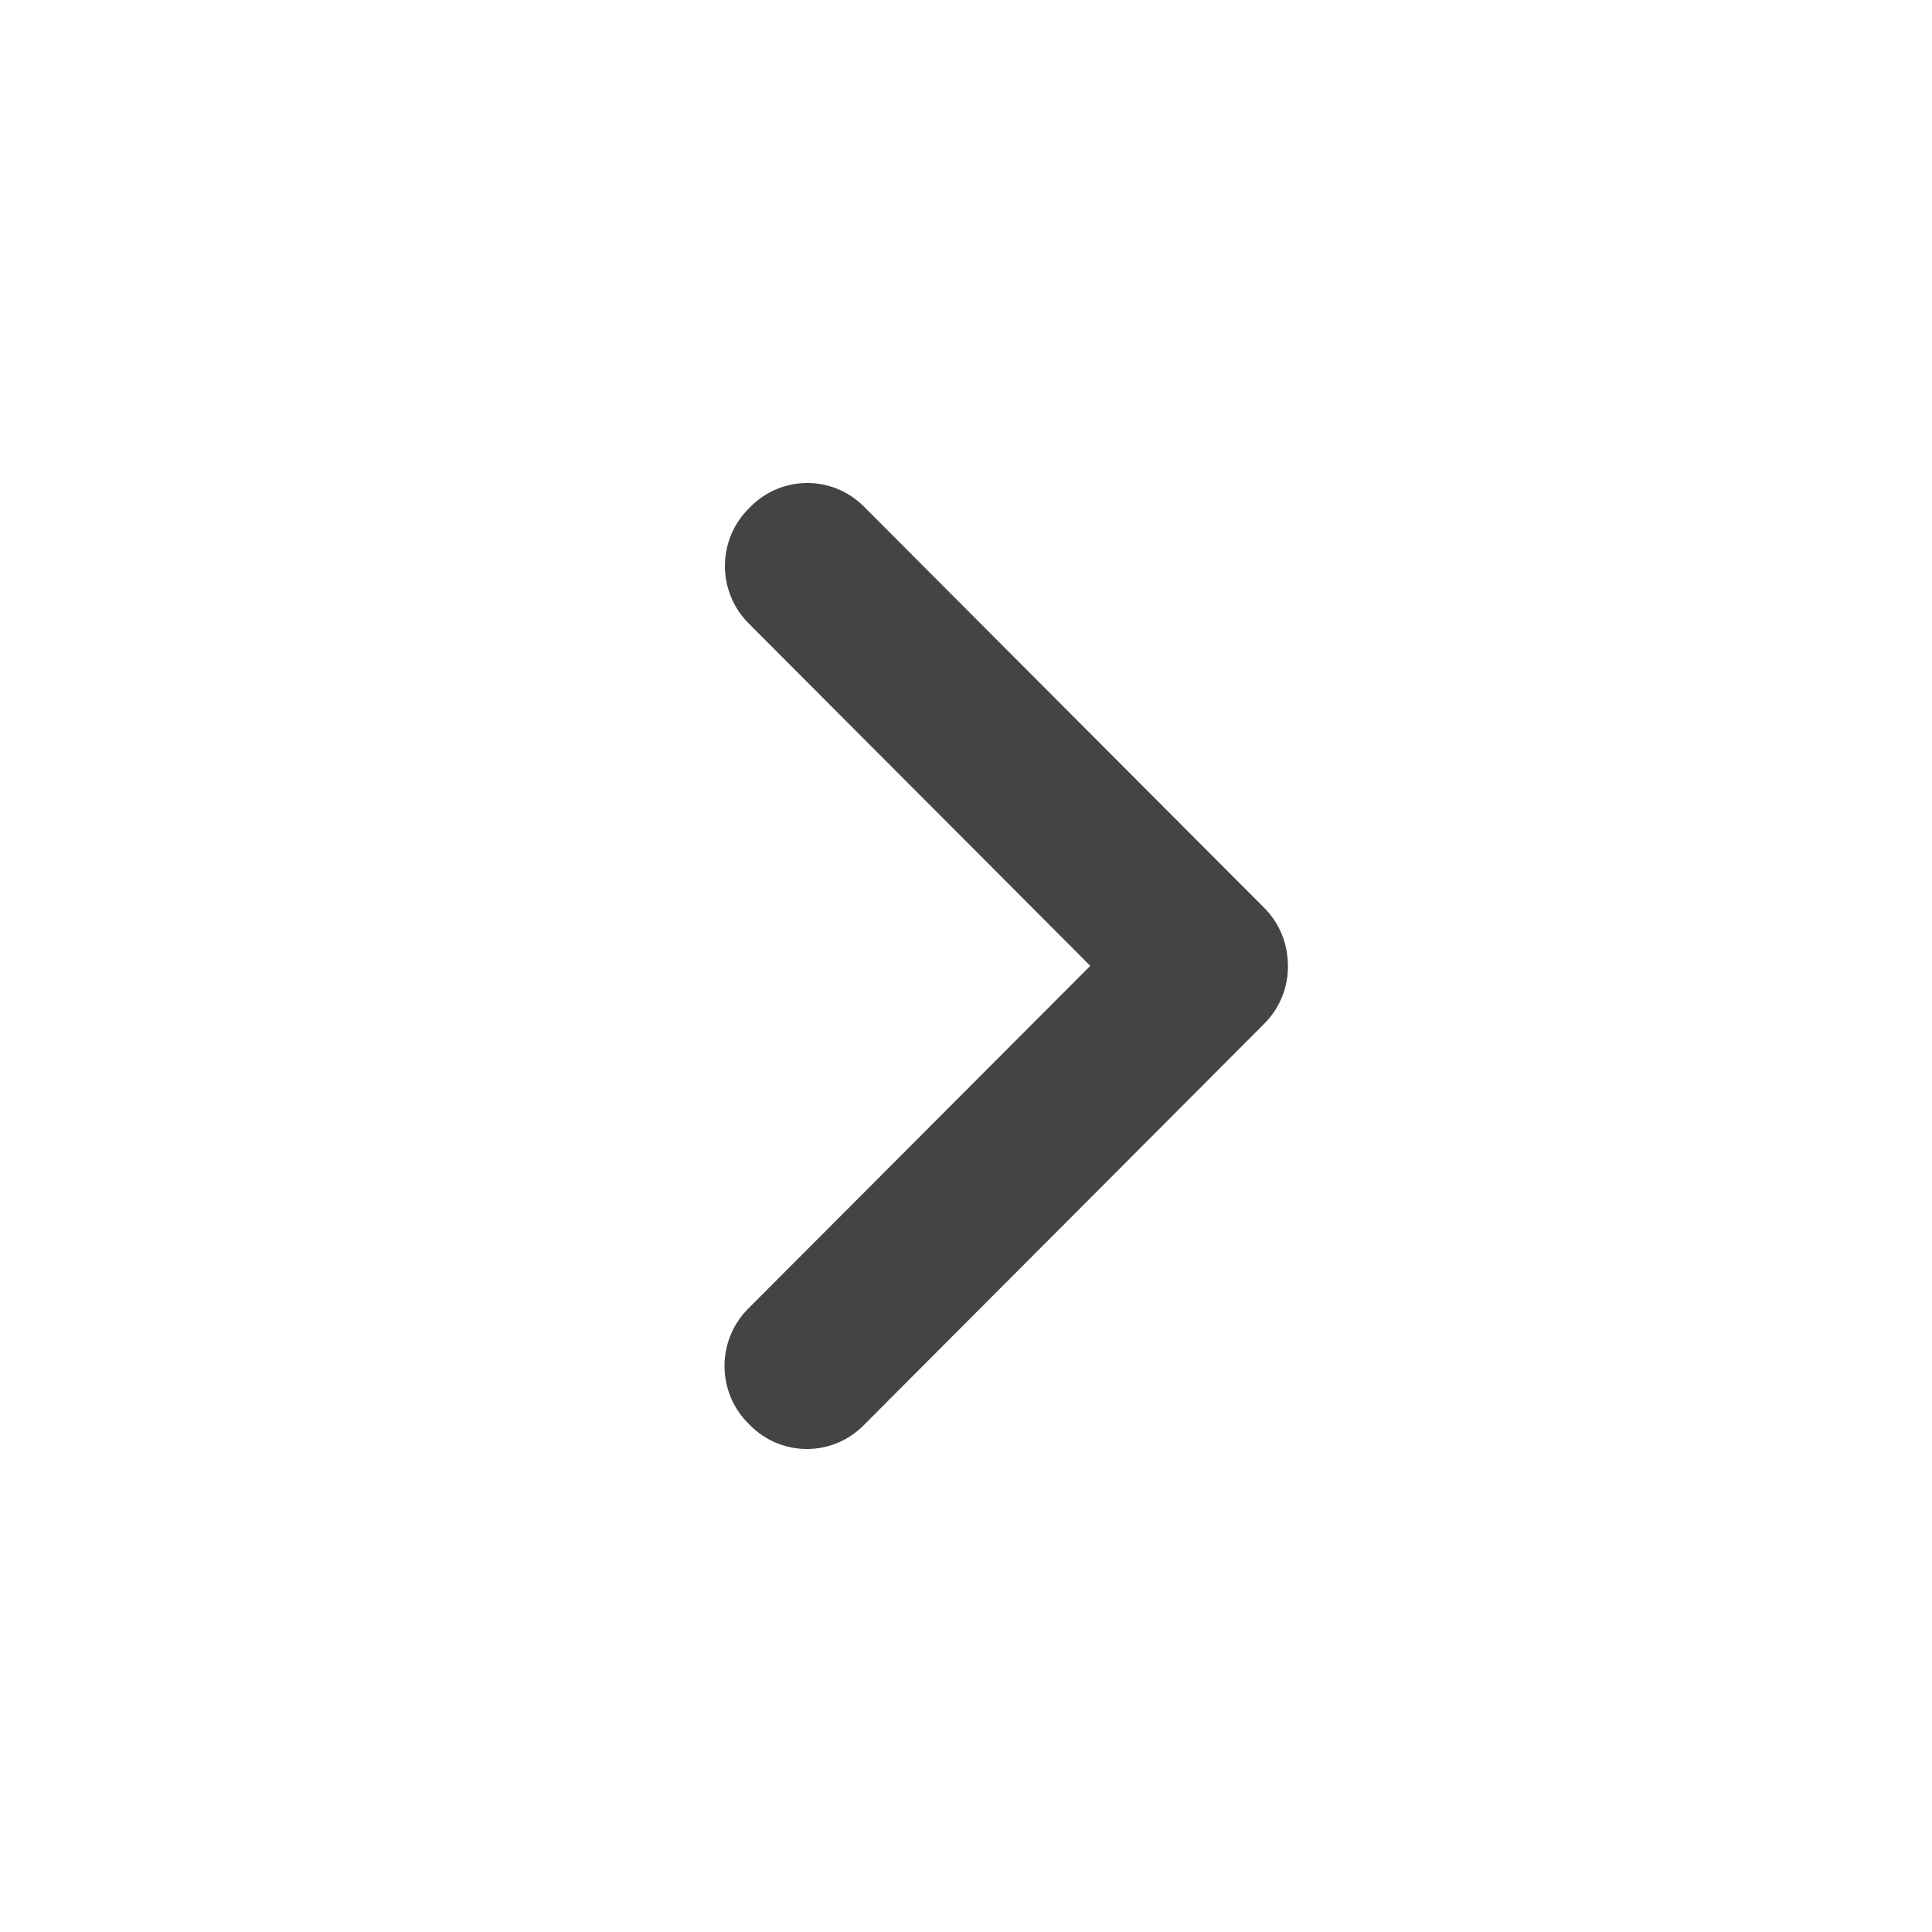
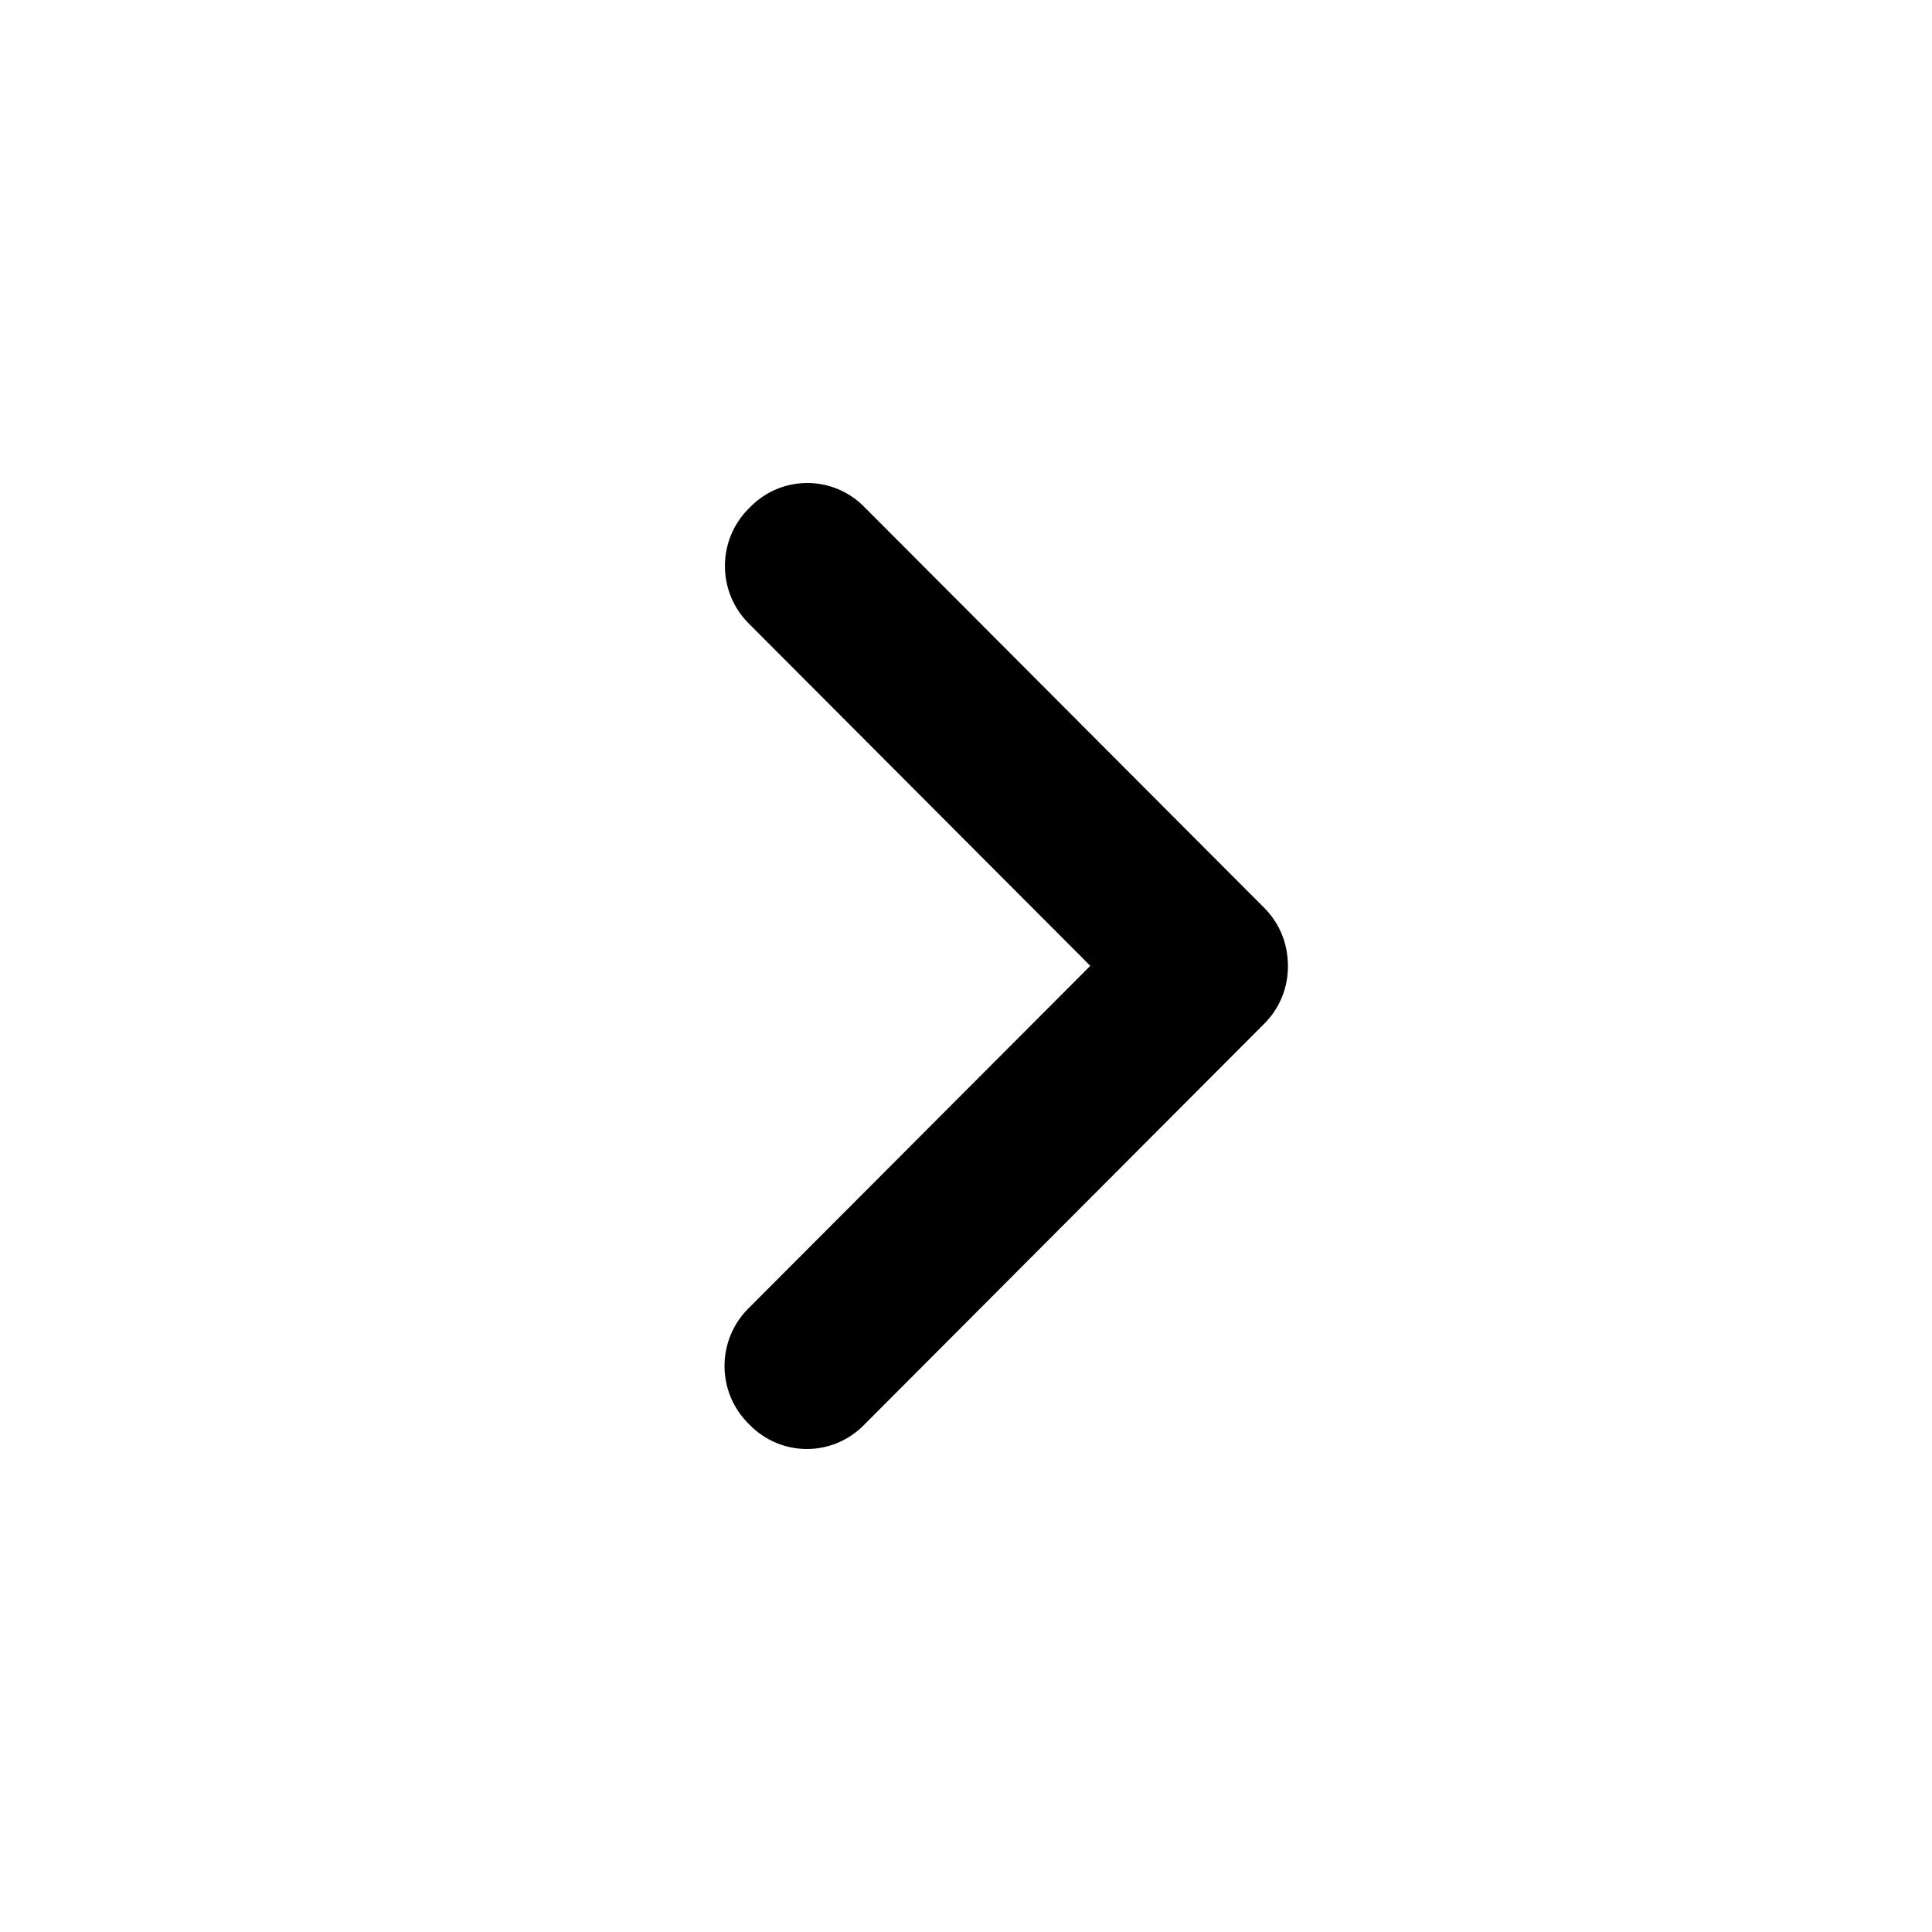
<svg xmlns="http://www.w3.org/2000/svg" width="24" height="24" viewBox="0 0 24 24" fill="none">
-   <path fill-rule="evenodd" clip-rule="evenodd" d="M13.544 11.998L9.294 16.257C8.904 16.648 8.902 17.284 9.29 17.677L9.317 17.704C9.705 18.097 10.336 18.099 10.726 17.708L15.706 12.716C15.926 12.496 16.022 12.198 15.995 11.909C15.977 11.678 15.88 11.453 15.704 11.277L10.731 6.292C10.341 5.901 9.71 5.903 9.322 6.296L9.295 6.323C8.907 6.716 8.909 7.352 9.299 7.743L13.544 11.998Z" fill="#444444" />
+   <path fill-rule="evenodd" clip-rule="evenodd" d="M13.544 11.998L9.294 16.257C8.904 16.648 8.902 17.284 9.29 17.677L9.317 17.704C9.705 18.097 10.336 18.099 10.726 17.708L15.706 12.716C15.926 12.496 16.022 12.198 15.995 11.909C15.977 11.678 15.88 11.453 15.704 11.277L10.731 6.292C10.341 5.901 9.71 5.903 9.322 6.296L9.295 6.323C8.907 6.716 8.909 7.352 9.299 7.743L13.544 11.998Z" fill="currentColor" />
</svg>
